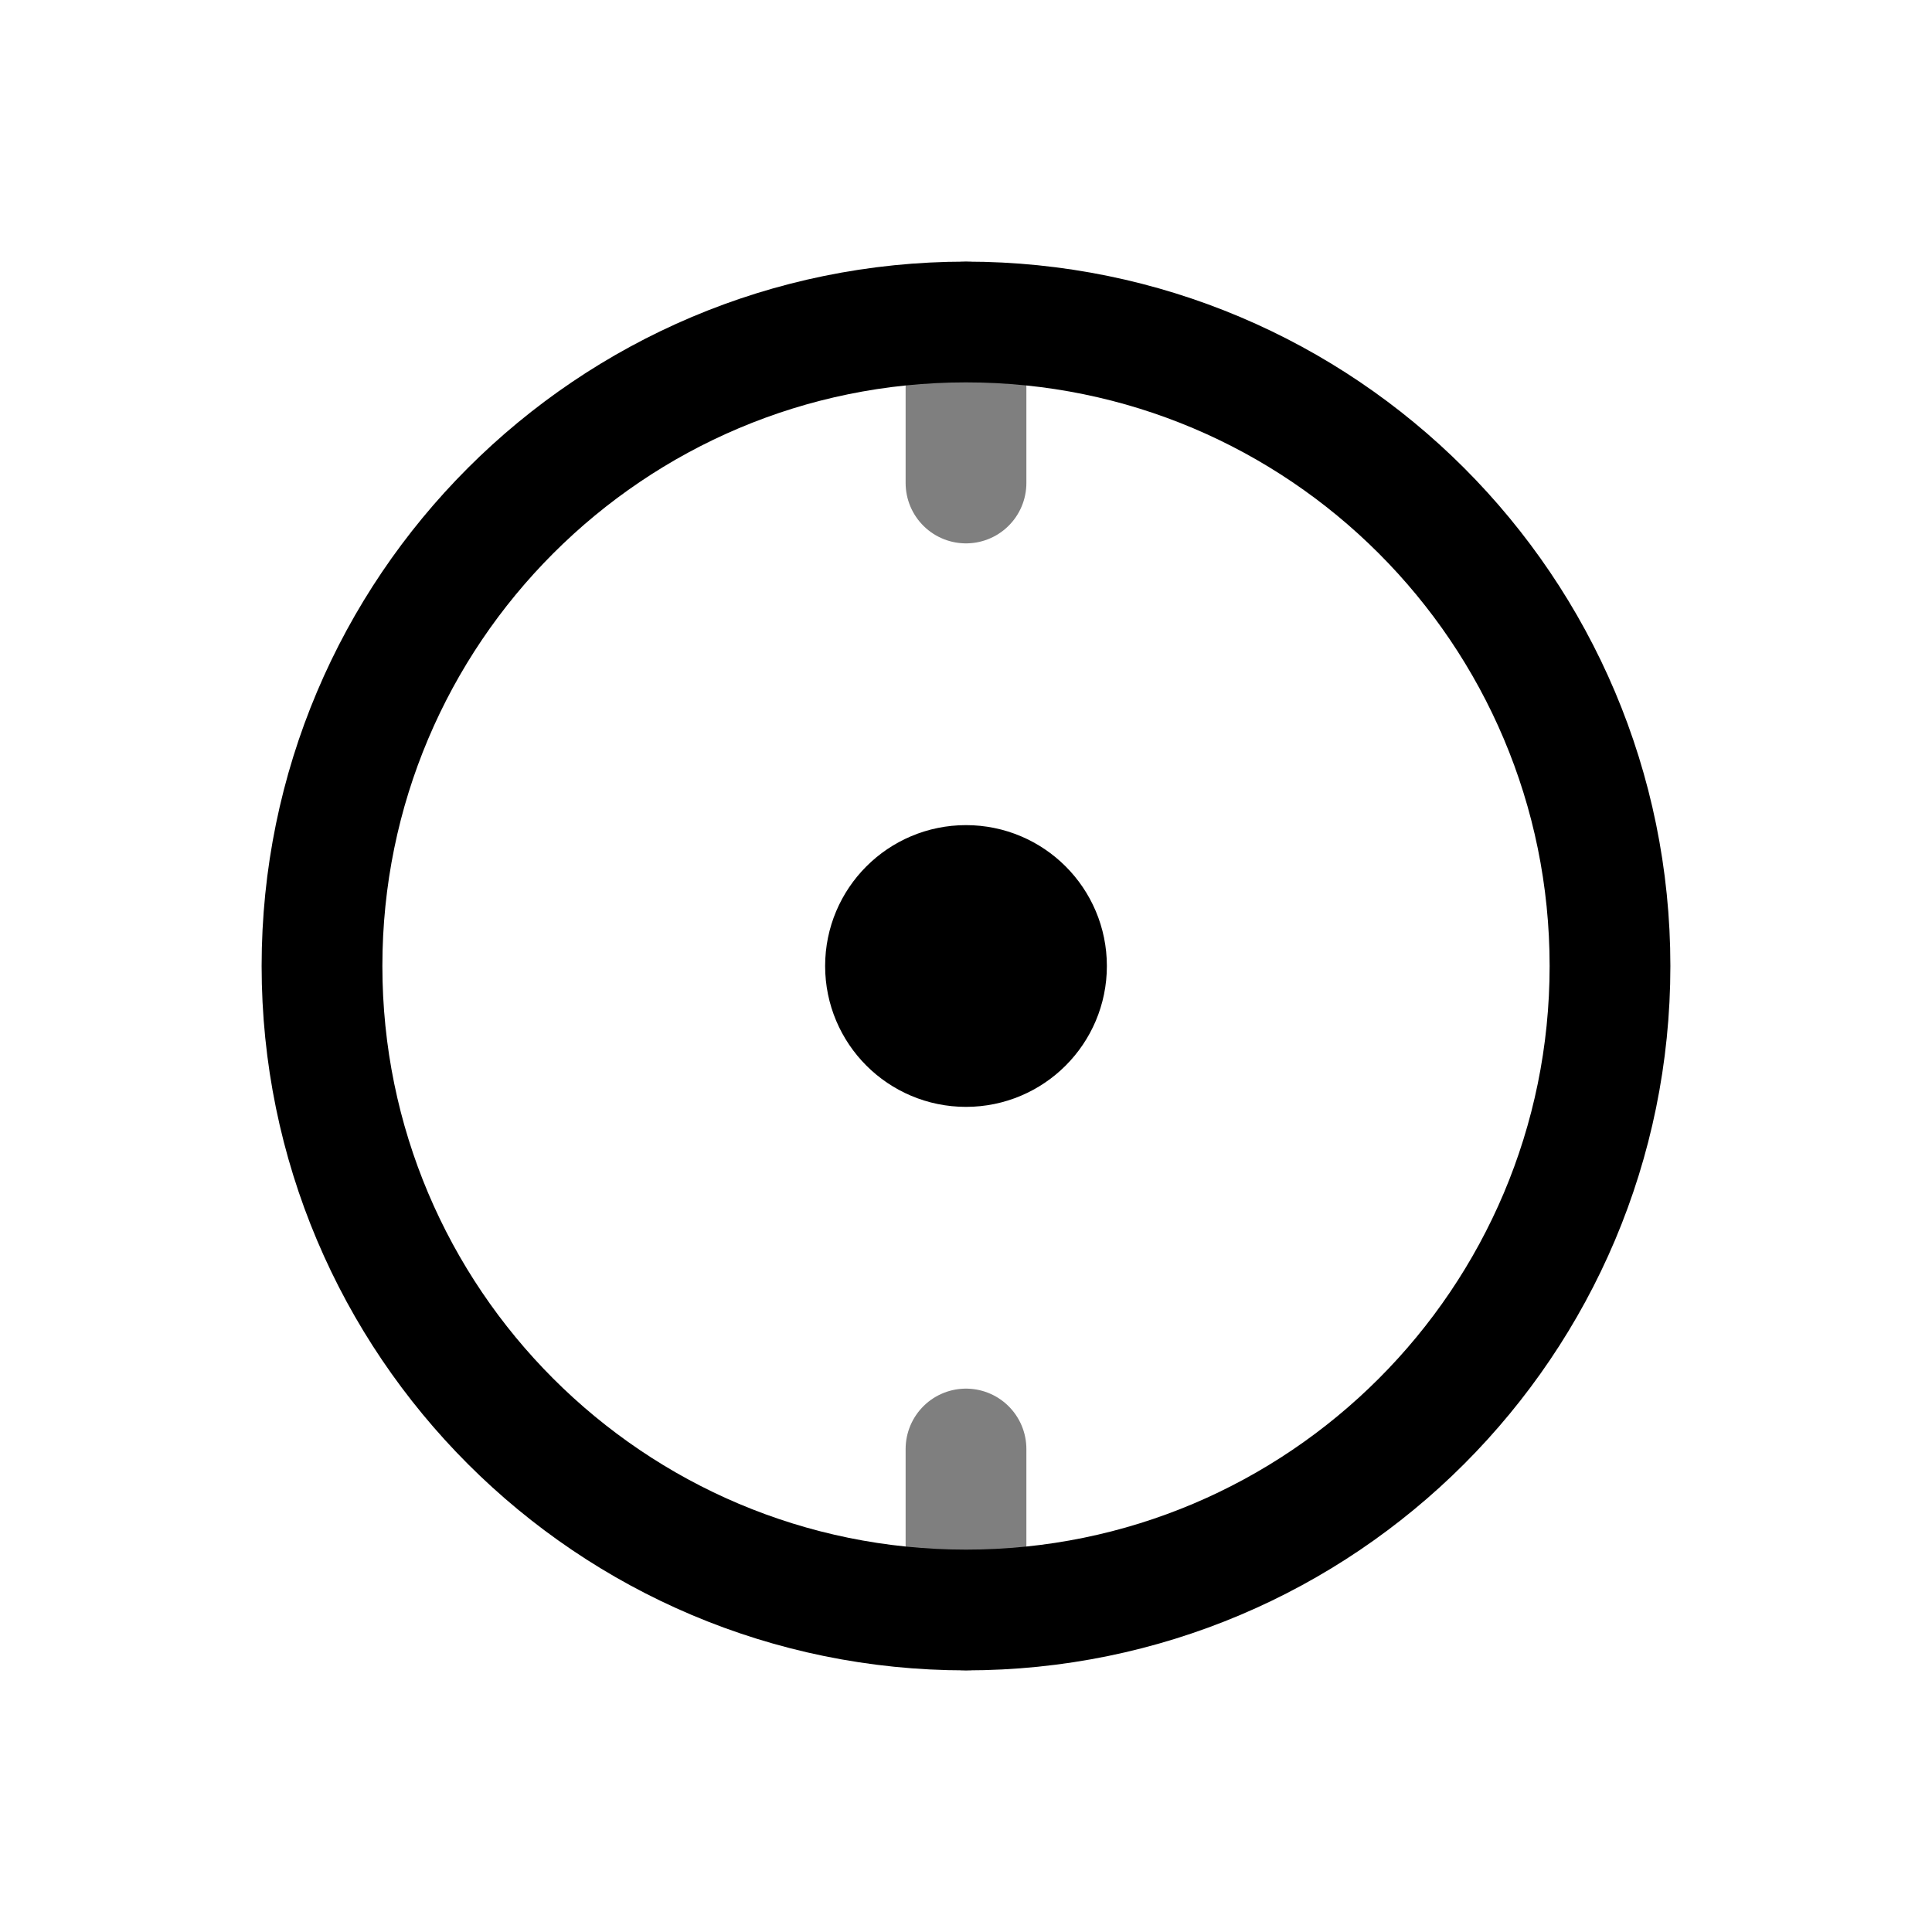
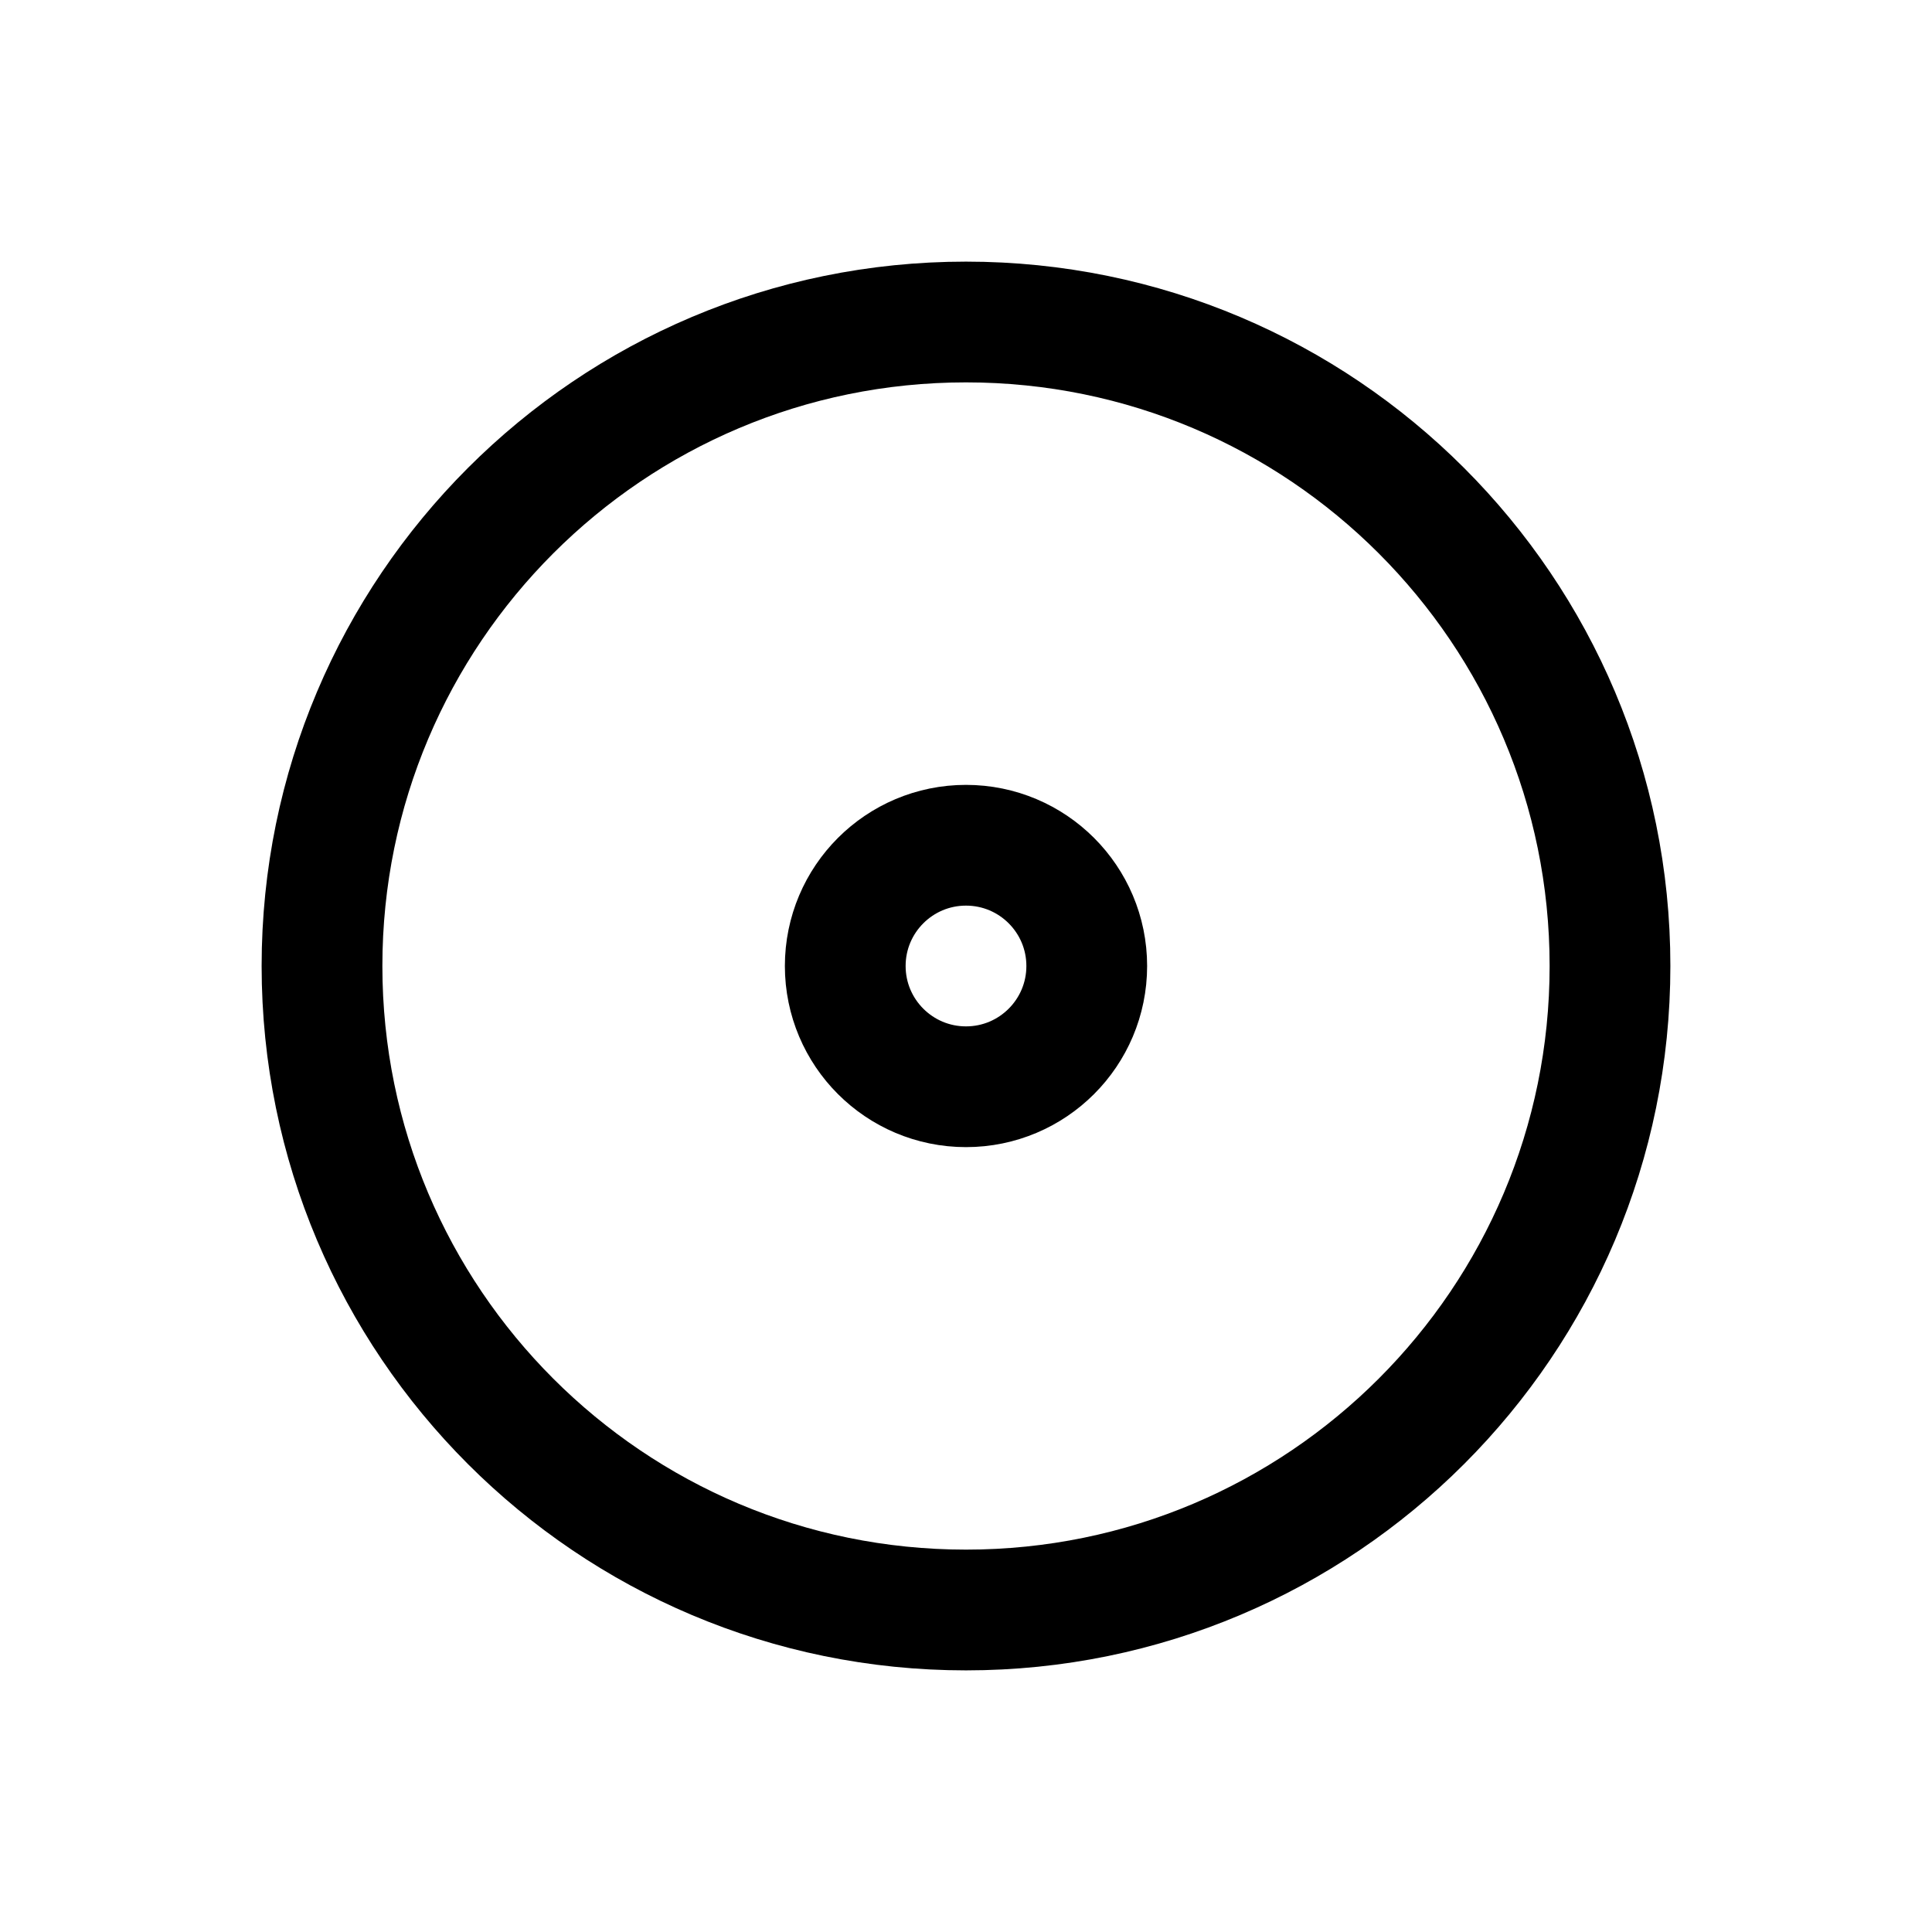
<svg xmlns="http://www.w3.org/2000/svg" viewBox="0 0 24 24" fill="none" stroke="currentColor" stroke-width="1.5" stroke-linecap="round" stroke-linejoin="round">
  <circle cx="12" cy="12" r="8" />
-   <circle cx="12" cy="12" r="1" fill="currentColor" />
-   <line x1="12" y1="4" x2="12" y2="6" opacity="0.5" />
-   <line x1="12" y1="18" x2="12" y2="20" opacity="0.5" />
+   <circle cx="12" cy="12" r="1.5" />
</svg>
